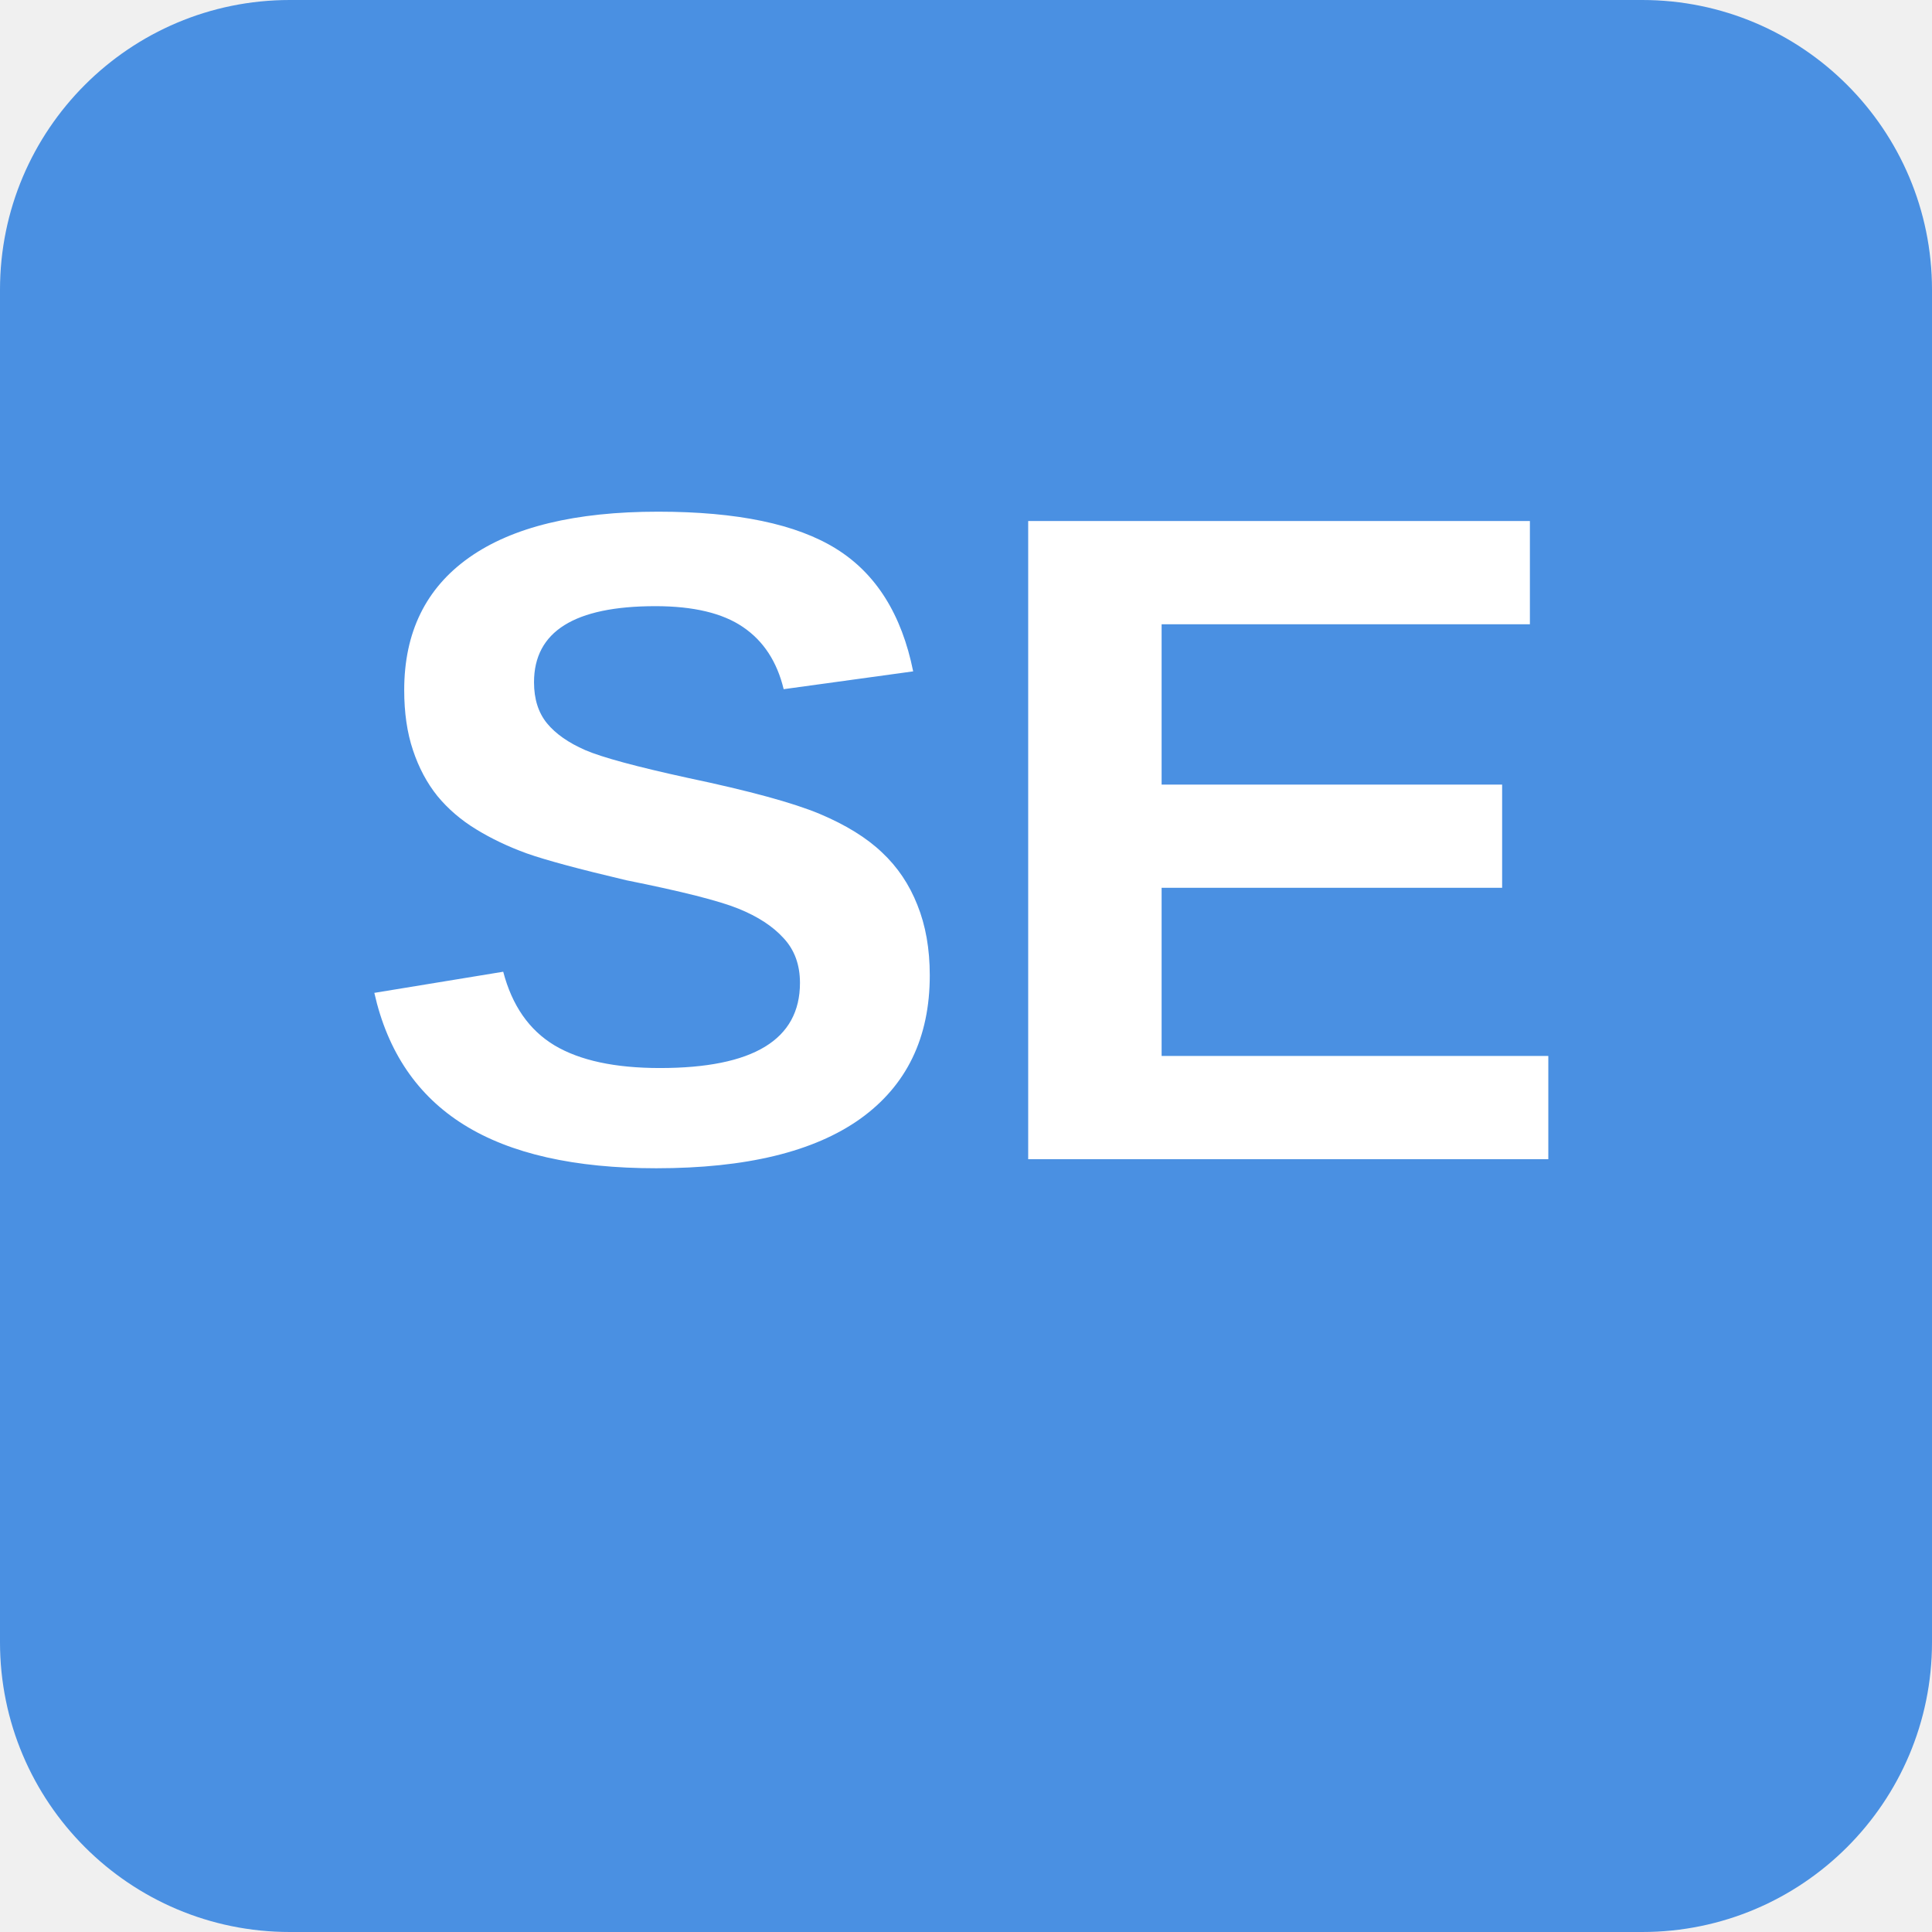
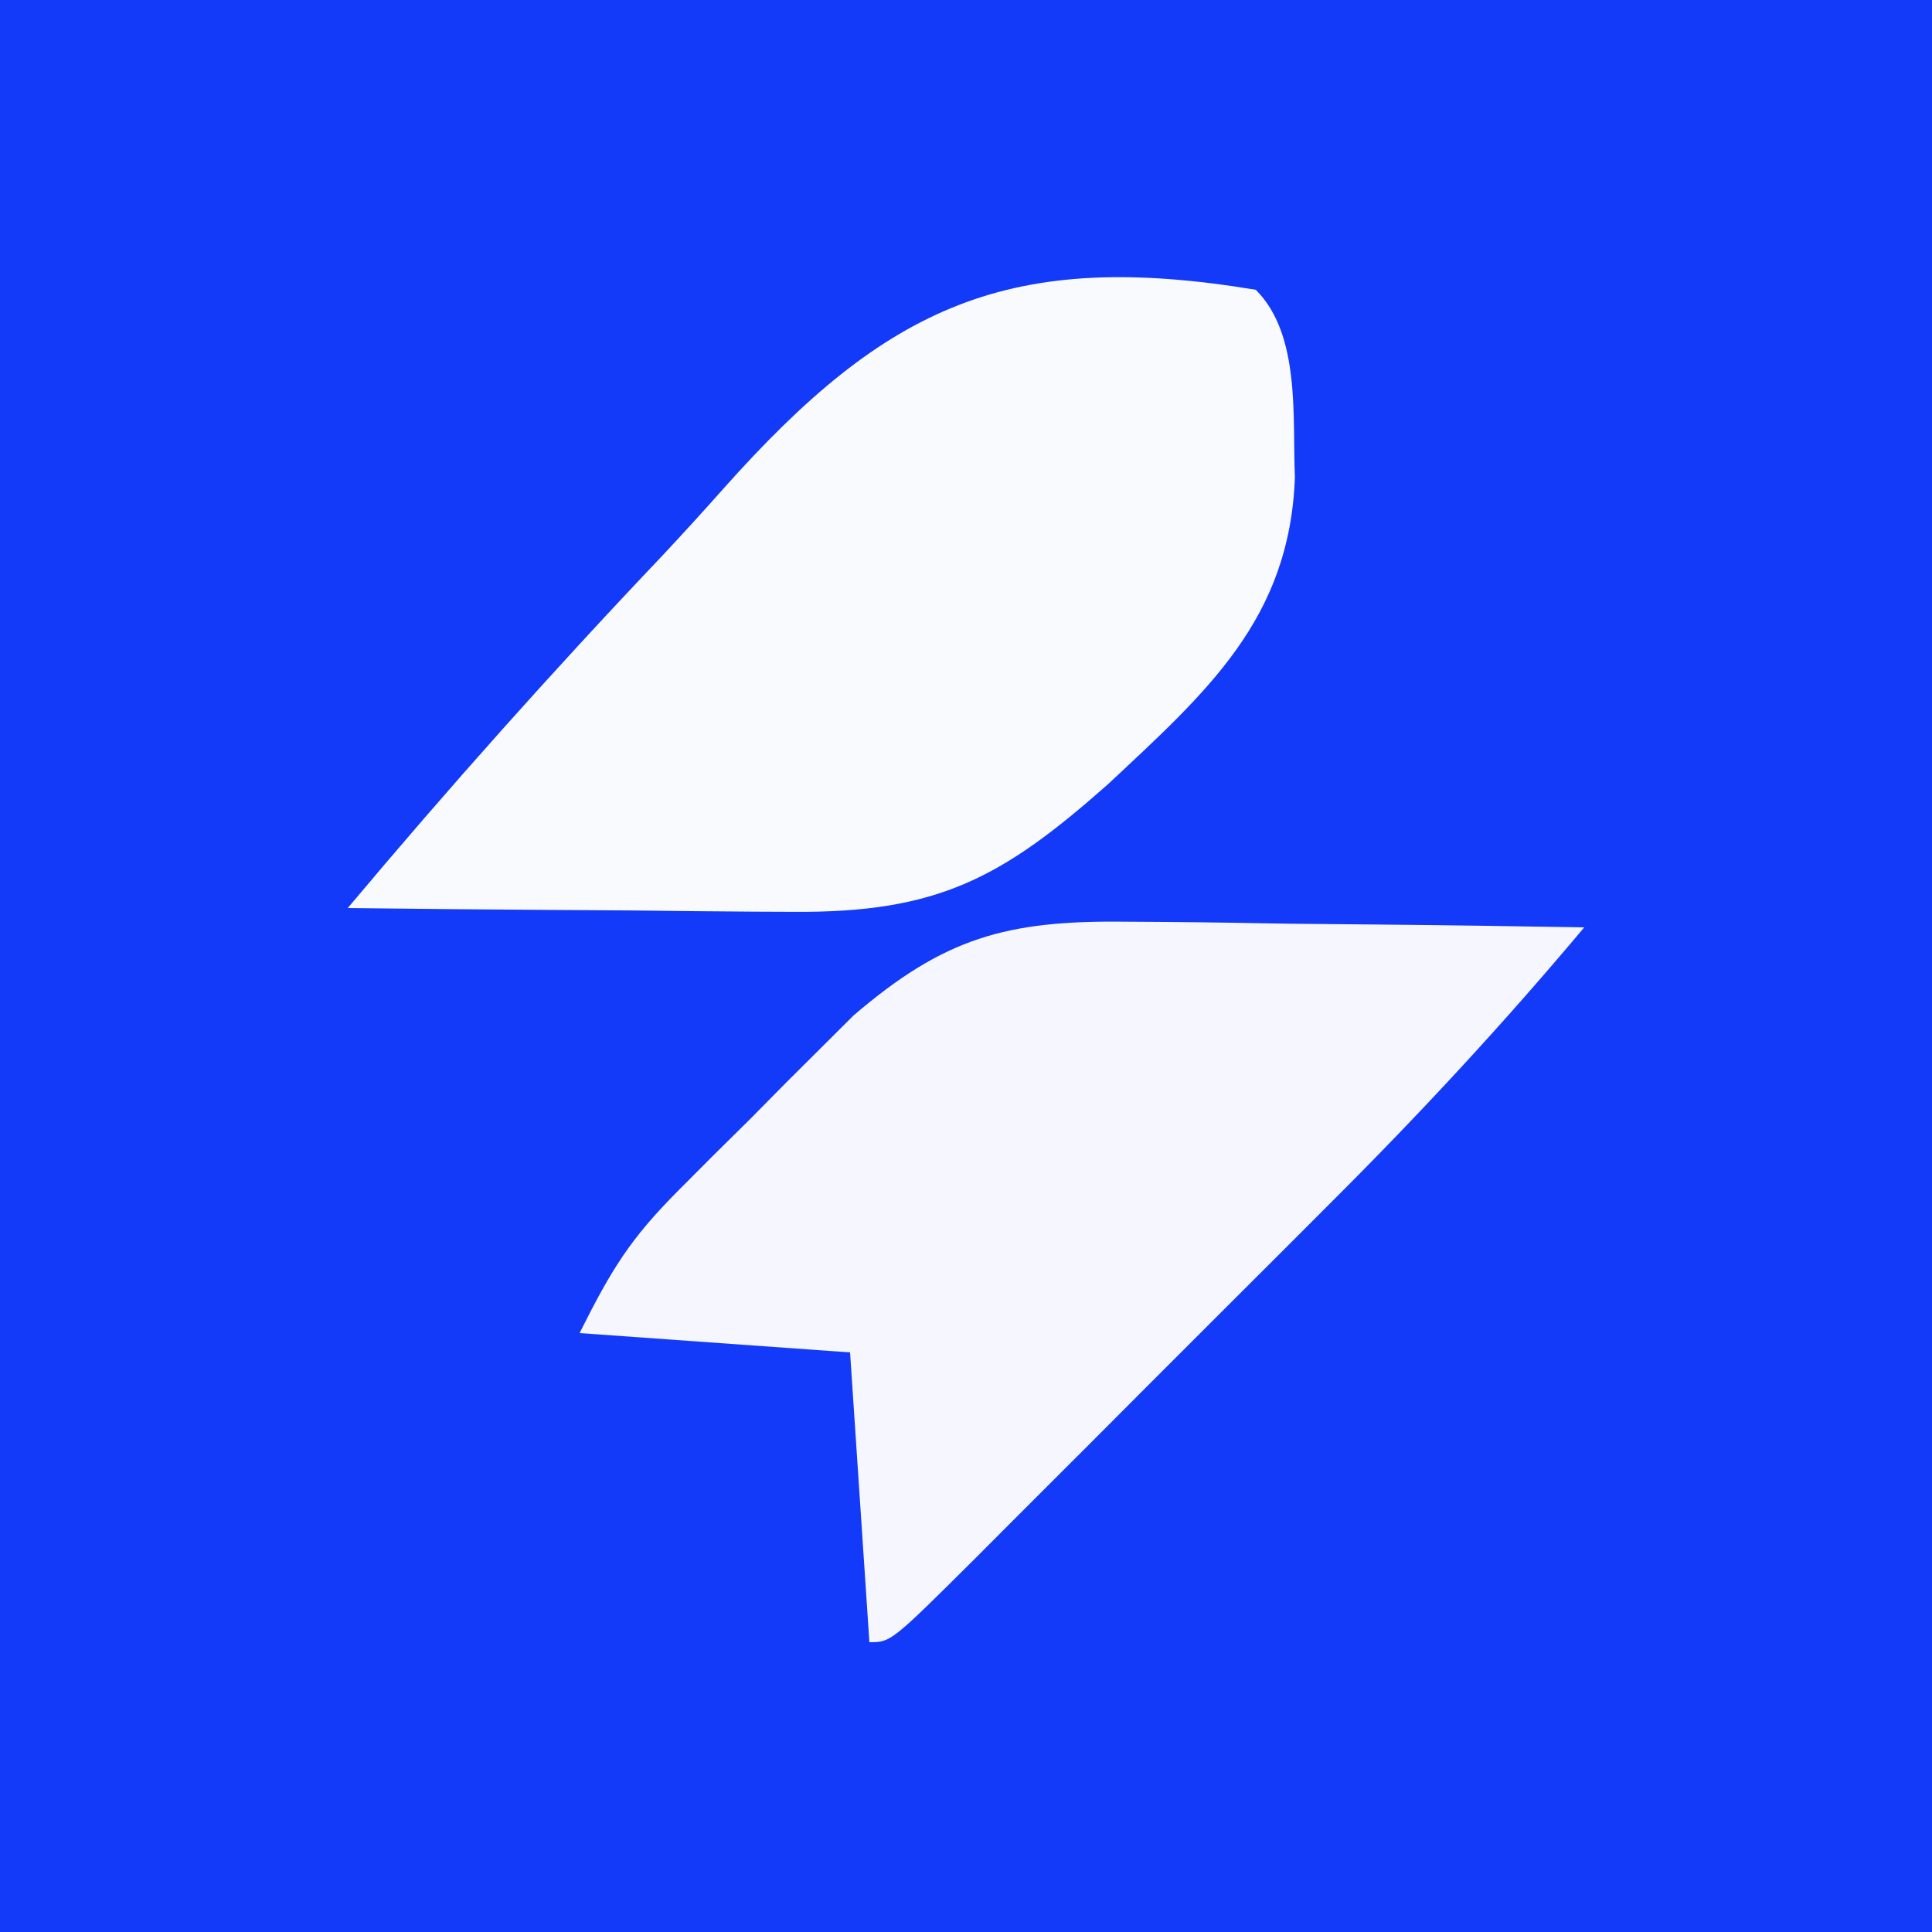
- <svg xmlns="http://www.w3.org/2000/svg" viewBox="0 0 100 100" width="100" height="100">
-   <rect width="100" height="100" rx="15" fill="#4A90E2" />
-   <text x="50" y="60" font-family="Arial, sans-serif" font-size="48" font-weight="bold" fill="white" text-anchor="middle">SE</text>
+ <svg xmlns="http://www.w3.org/2000/svg" version="1.1" width="100" height="100">
+   <path d="M0 0 C33 0 66 0 100 0 C100 33 100 66 100 100 C67 100 34 100 0 100 C0 67 0 34 0 0 Z " fill="#123AF8" transform="translate(0,0)" />
+   <path d="M0 0 C2.328 2.328 1.89 6.58 2.024 9.704 C1.758 17.05 -2.544 20.815 -7.668 25.606 C-13.126 30.439 -16.467 32.259 -23.953 32.195 C-24.613 32.192 -25.274 32.19 -25.954 32.187 C-28.053 32.176 -30.151 32.15 -32.25 32.125 C-33.677 32.115 -35.104 32.106 -36.531 32.098 C-40.021 32.076 -43.51 32.041 -47 32 C-41.766 25.761 -36.354 19.694 -30.745 13.791 C-29.667 12.641 -28.605 11.476 -27.559 10.297 C-19.115 0.807 -12.746 -2.12 0 0 Z " fill="#F9FAFE" transform="translate(65,15)" />
+   <path d="M0 0 C1.022 0.006 1.022 0.006 2.064 0.013 C4.224 0.03 6.383 0.067 8.543 0.105 C10.014 0.121 11.484 0.134 12.955 0.146 C16.547 0.179 20.139 0.231 23.73 0.293 C19.558 5.269 15.215 9.956 10.617 14.539 C9.962 15.195 9.307 15.851 8.632 16.527 C7.261 17.899 5.889 19.269 4.515 20.638 C2.403 22.745 0.296 24.858 -1.811 26.971 C-3.147 28.306 -4.483 29.642 -5.82 30.977 C-6.769 31.928 -6.769 31.928 -7.736 32.899 C-12.155 37.293 -12.155 37.293 -13.27 37.293 C-13.765 29.868 -13.765 29.868 -14.27 22.293 C-21.2 21.798 -21.2 21.798 -28.27 21.293 C-26.625 18.003 -25.656 16.424 -23.188 13.945 C-22.585 13.34 -21.982 12.735 -21.361 12.111 C-20.733 11.491 -20.104 10.87 -19.457 10.23 C-18.84 9.606 -18.223 8.981 -17.588 8.338 C-16.981 7.734 -16.375 7.13 -15.75 6.508 C-14.929 5.69 -14.929 5.69 -14.091 4.855 C-9.409 0.839 -6.191 -0.076 0 0 Z " fill="#F6F7FE" transform="translate(58.26953,47.70703)" />
</svg>
